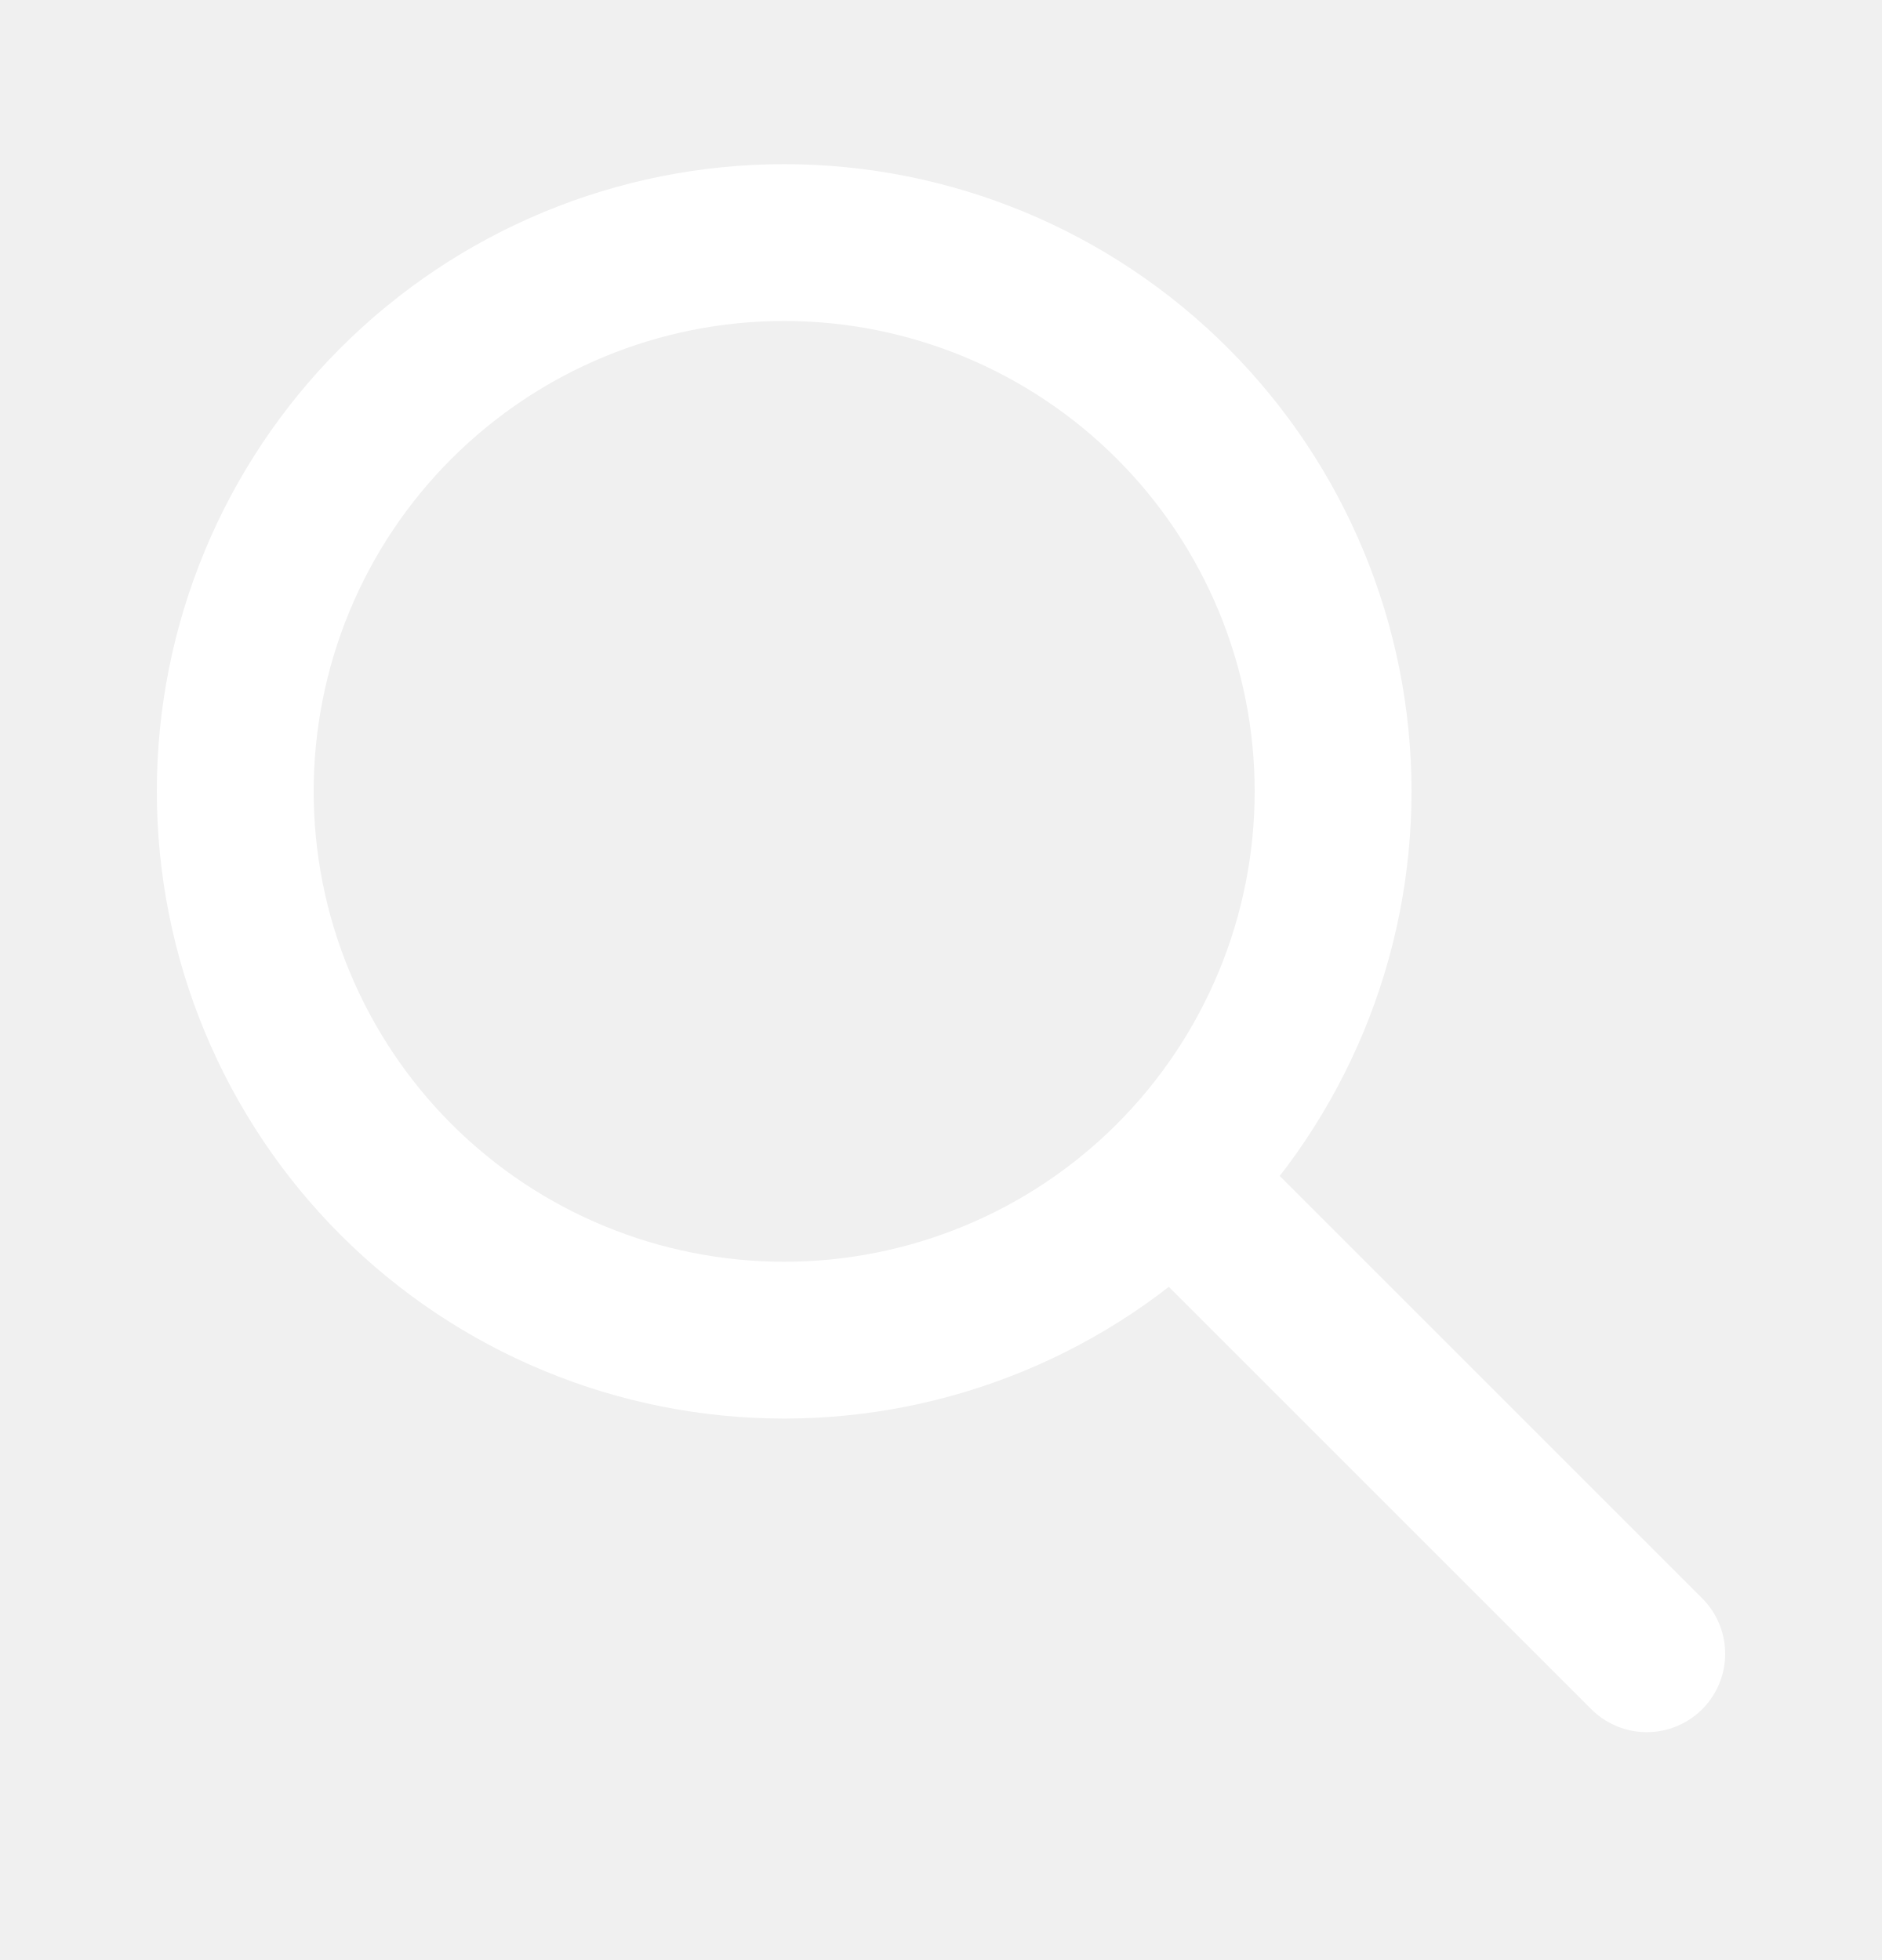
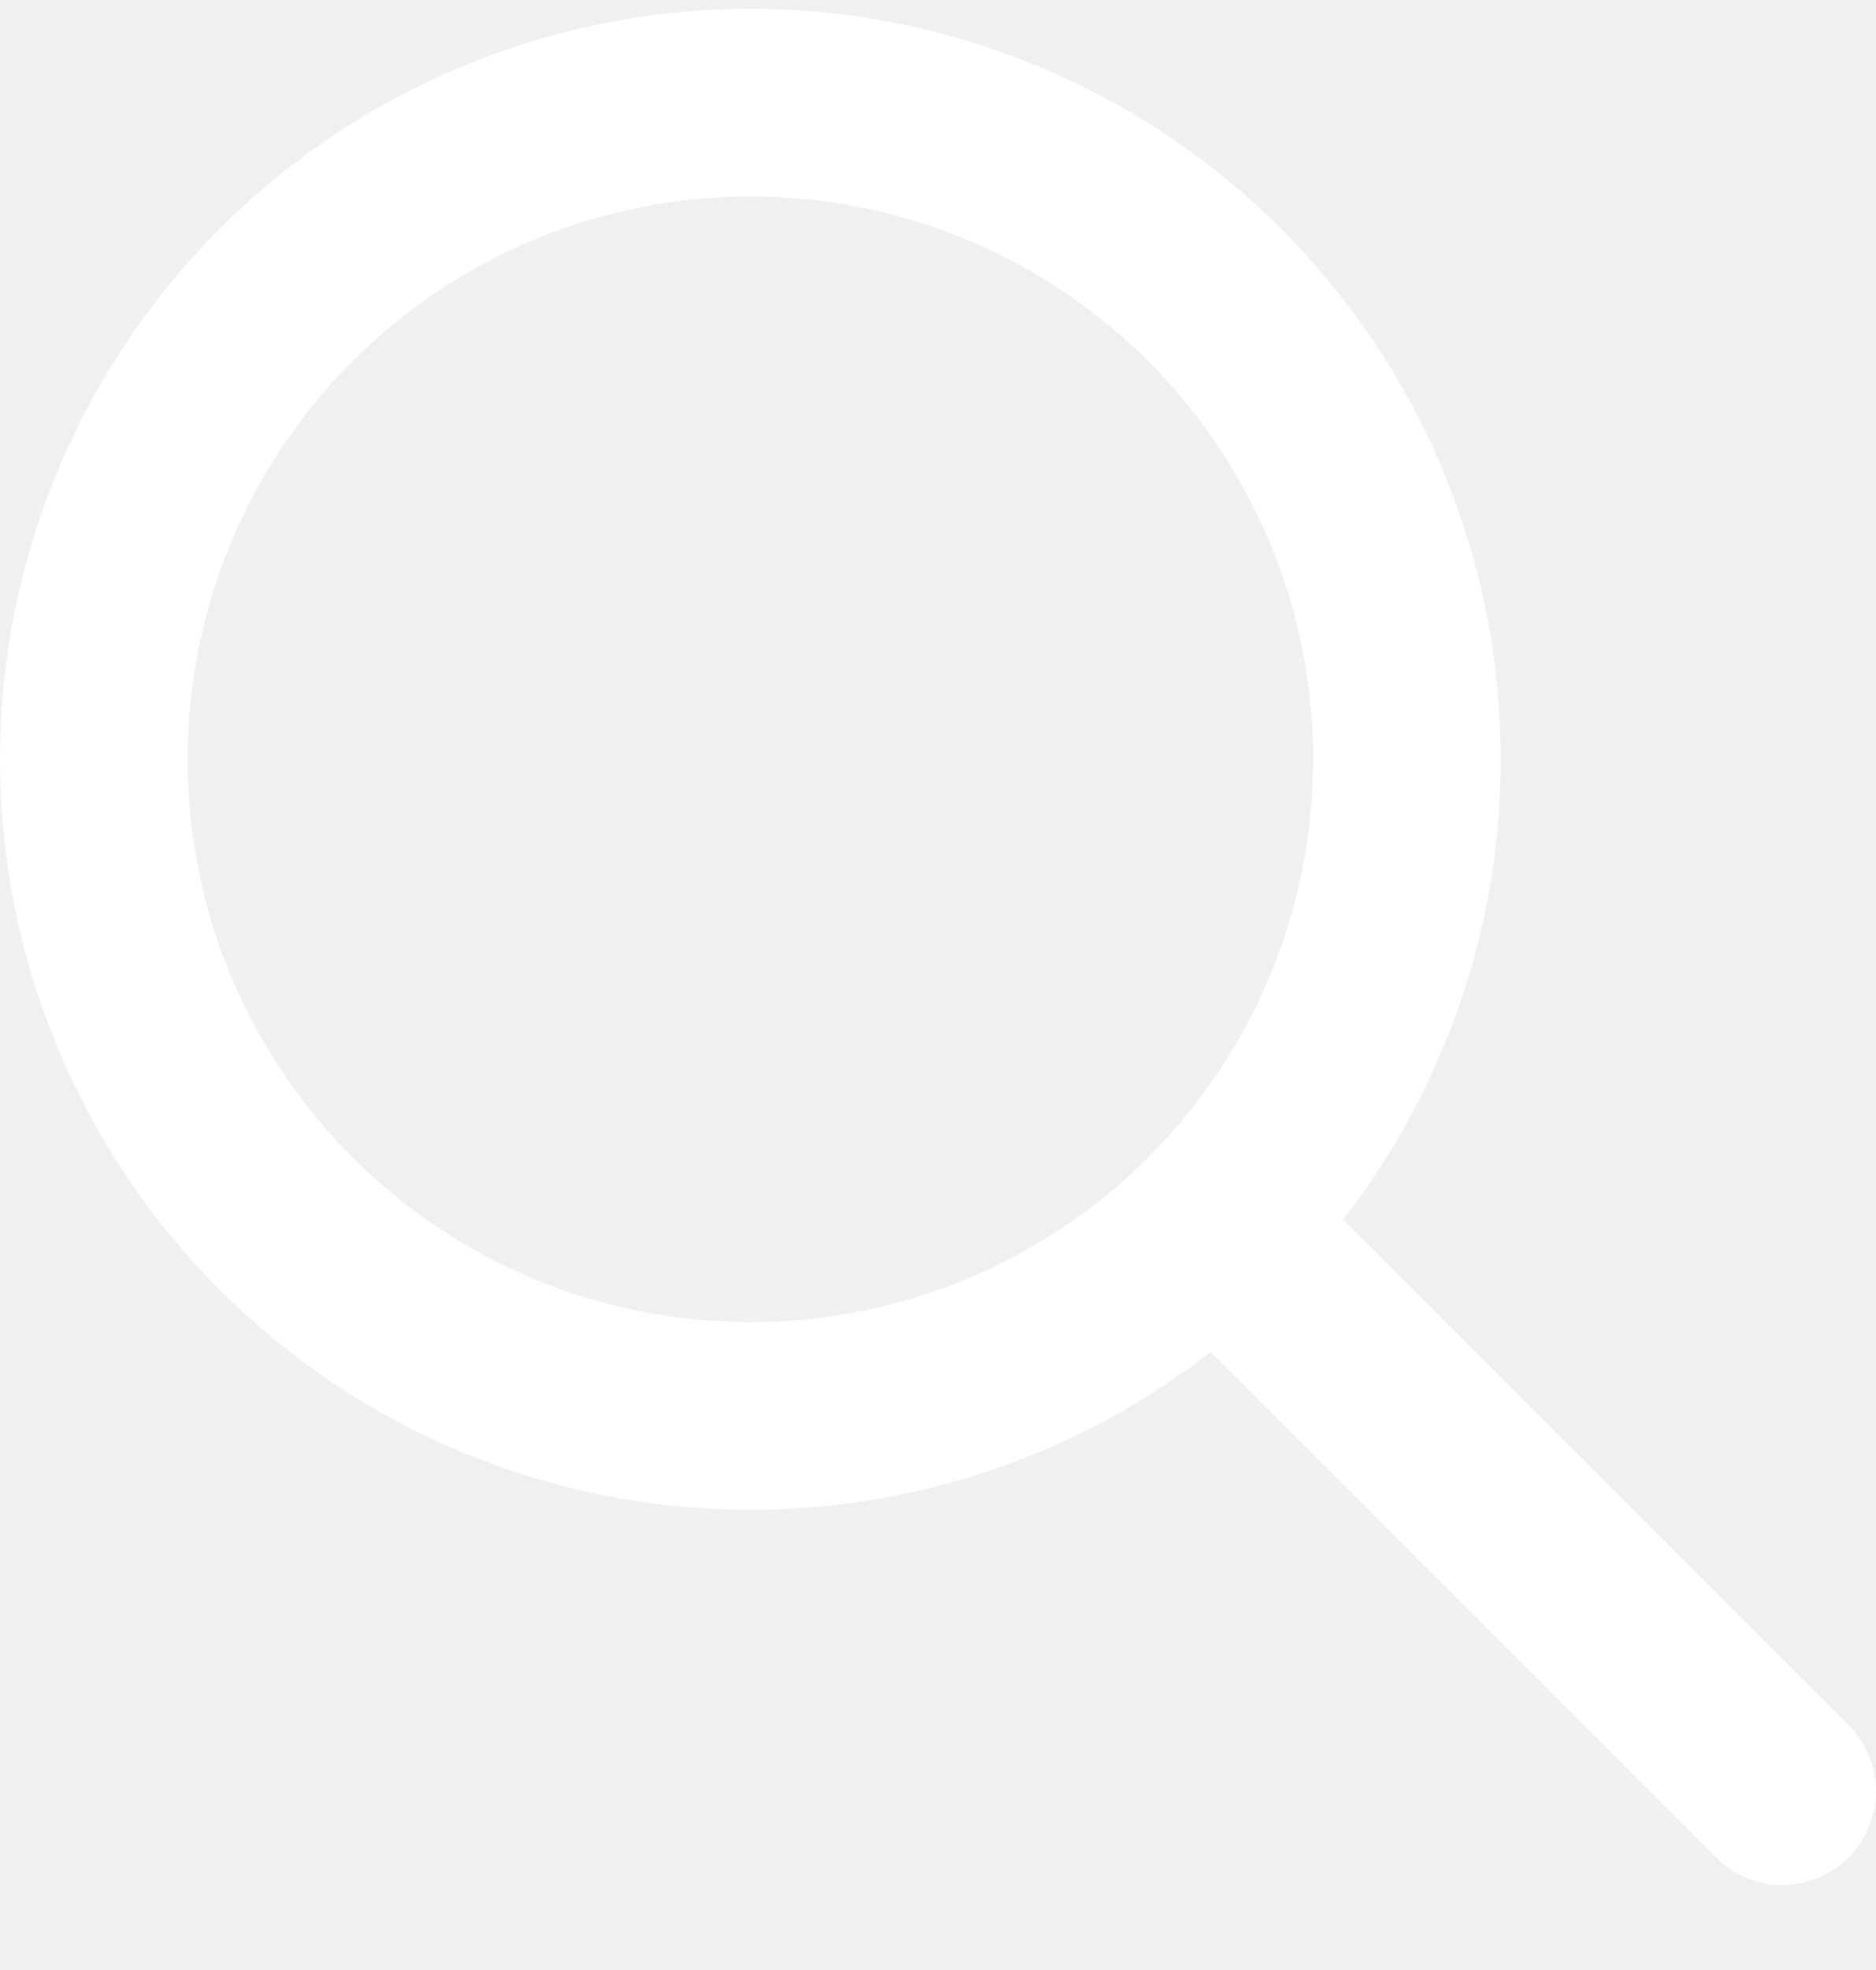
- <svg xmlns="http://www.w3.org/2000/svg" width="24" height="25" viewBox="0 0 24 25" fill="none">
-   <path d="M21 21.094L15 15.094M17 10.094C17 11.014 16.819 11.924 16.467 12.773C16.115 13.622 15.6 14.394 14.95 15.044C14.3 15.694 13.528 16.21 12.679 16.561C11.829 16.913 10.919 17.094 10 17.094C9.081 17.094 8.171 16.913 7.321 16.561C6.472 16.21 5.7 15.694 5.05 15.044C4.4 14.394 3.885 13.622 3.533 12.773C3.181 11.924 3 11.014 3 10.094C3 8.238 3.737 6.457 5.05 5.145C6.363 3.832 8.143 3.094 10 3.094C11.857 3.094 13.637 3.832 14.95 5.145C16.262 6.457 17 8.238 17 10.094Z" stroke="white" stroke-width="2" stroke-linecap="round" stroke-linejoin="round" />
+ <svg xmlns="http://www.w3.org/2000/svg" width="20" height="21" viewBox="0 0 20 21" fill="none">
+   <path d="M19 19.094L13 13.094M15 8.094C15 9.014 14.819 9.924 14.467 10.773C14.115 11.622 13.6 12.394 12.95 13.044C12.3 13.694 11.528 14.21 10.679 14.562C9.83 14.913 8.919 15.094 8 15.094C7.081 15.094 6.17 14.913 5.321 14.562C4.472 14.21 3.7 13.694 3.05 13.044C2.4 12.394 1.885 11.622 1.533 10.773C1.181 9.924 1 9.014 1 8.094C1 6.238 1.738 4.457 3.05 3.145C4.363 1.832 6.143 1.094 8 1.094C9.857 1.094 11.637 1.832 12.95 3.145C14.262 4.457 15 6.238 15 8.094Z" stroke="white" stroke-width="2" stroke-linecap="round" stroke-linejoin="round" />
</svg>
